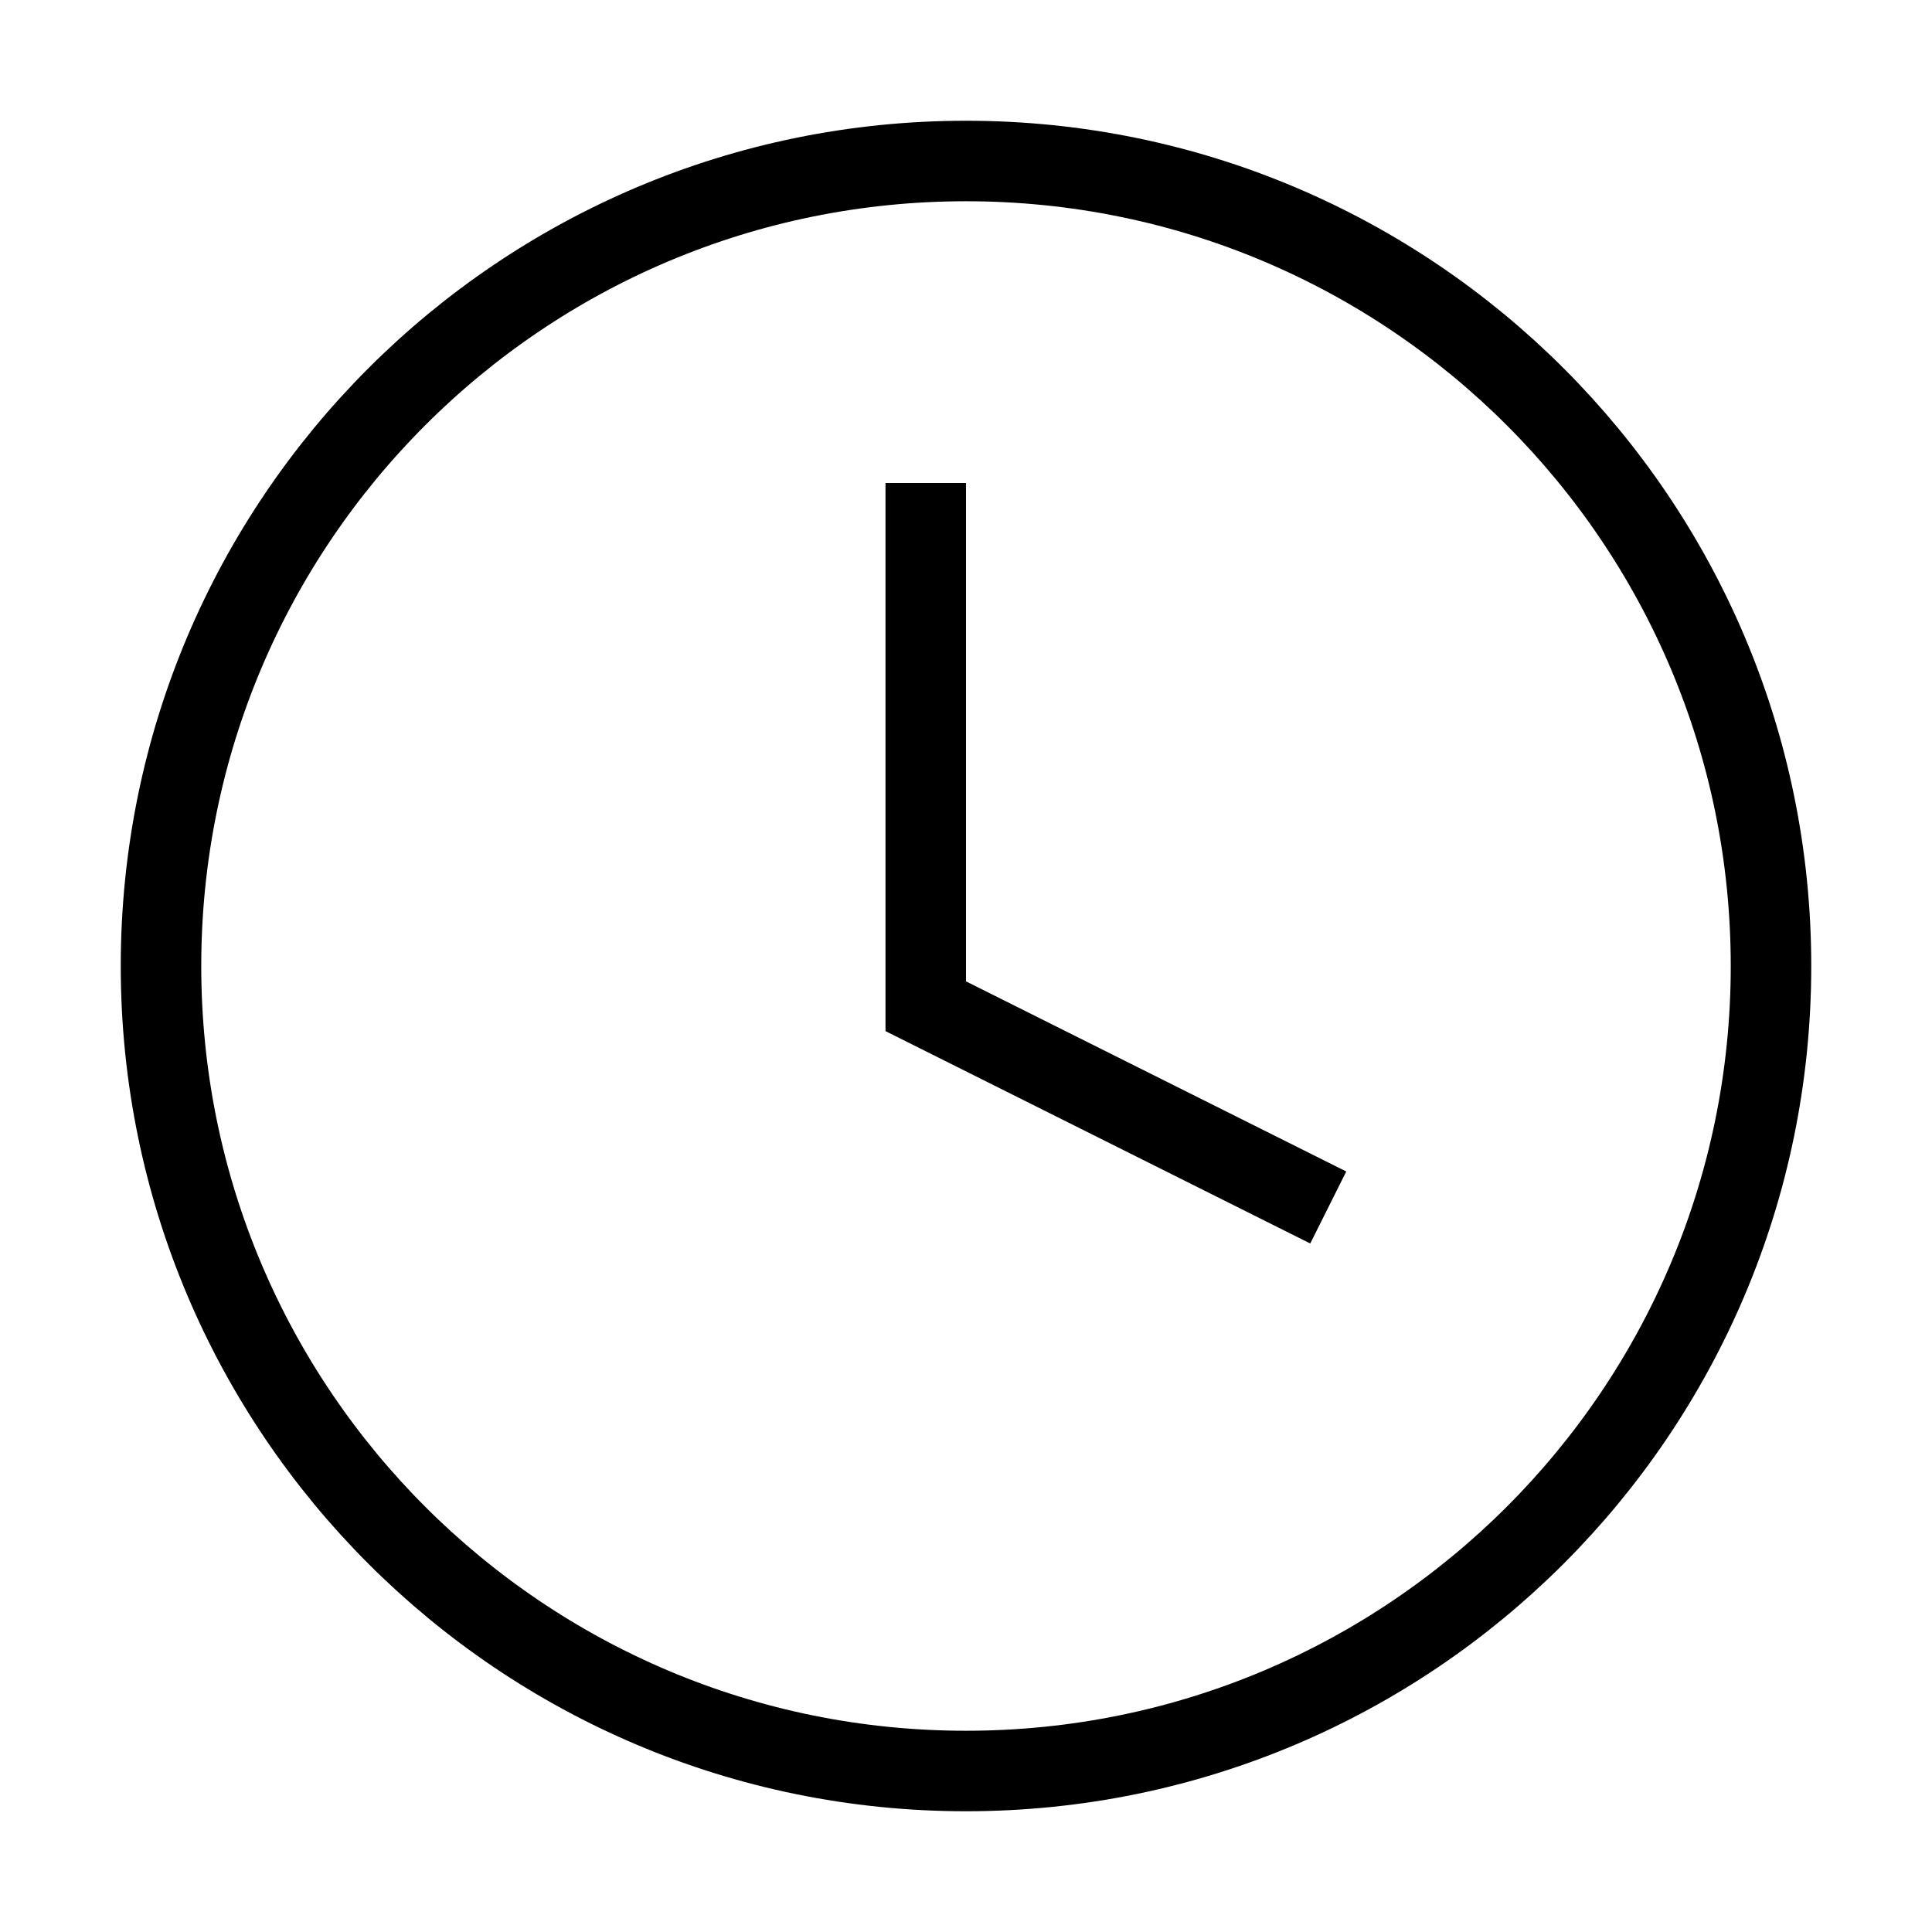
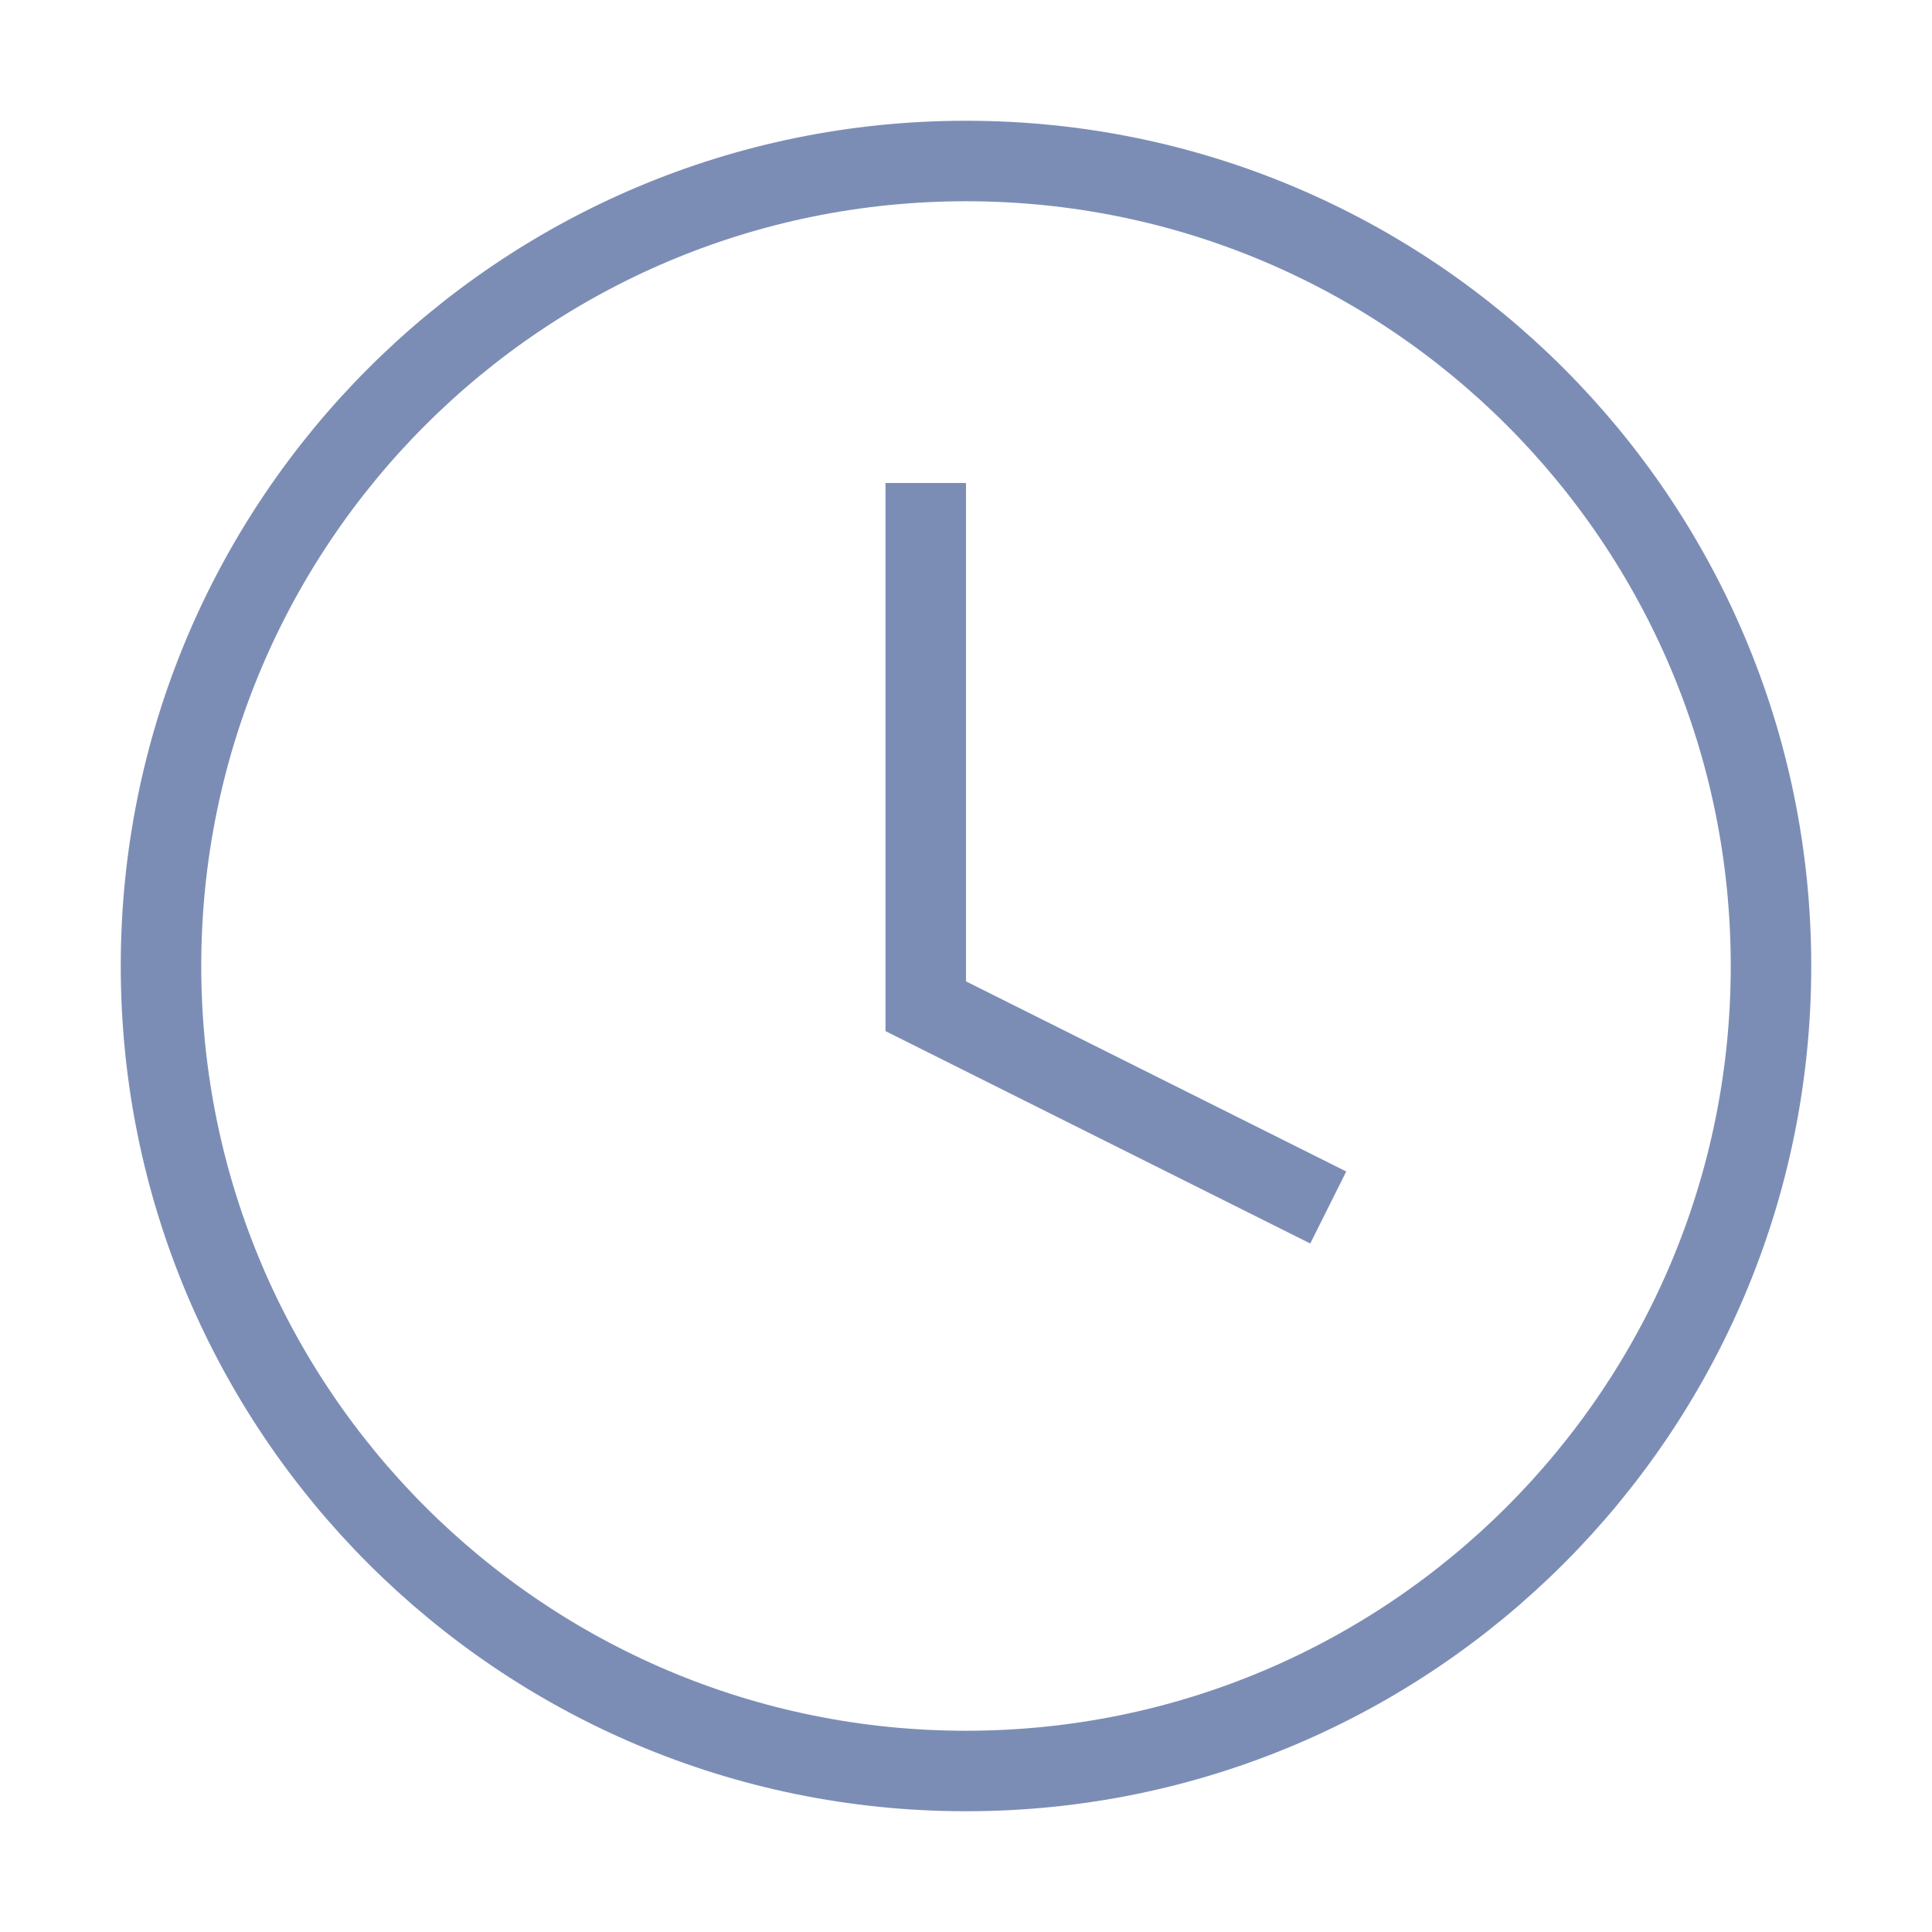
<svg xmlns="http://www.w3.org/2000/svg" viewBox="0 0 24 24">
-   <polyline points="11.5 6 11.5 12.5 16.5 15" fill="none" stroke="#000" />
-   <circle cx="12" cy="12" r="10" fill="none" stroke="#000" />
+   <polyline points="11.5 6 11.5 12.5 16.5 15" fill="none" stroke="#7C8DB5" />
+   <circle cx="12" cy="12" r="10" fill="none" stroke="#7C8DB5" />
</svg>
